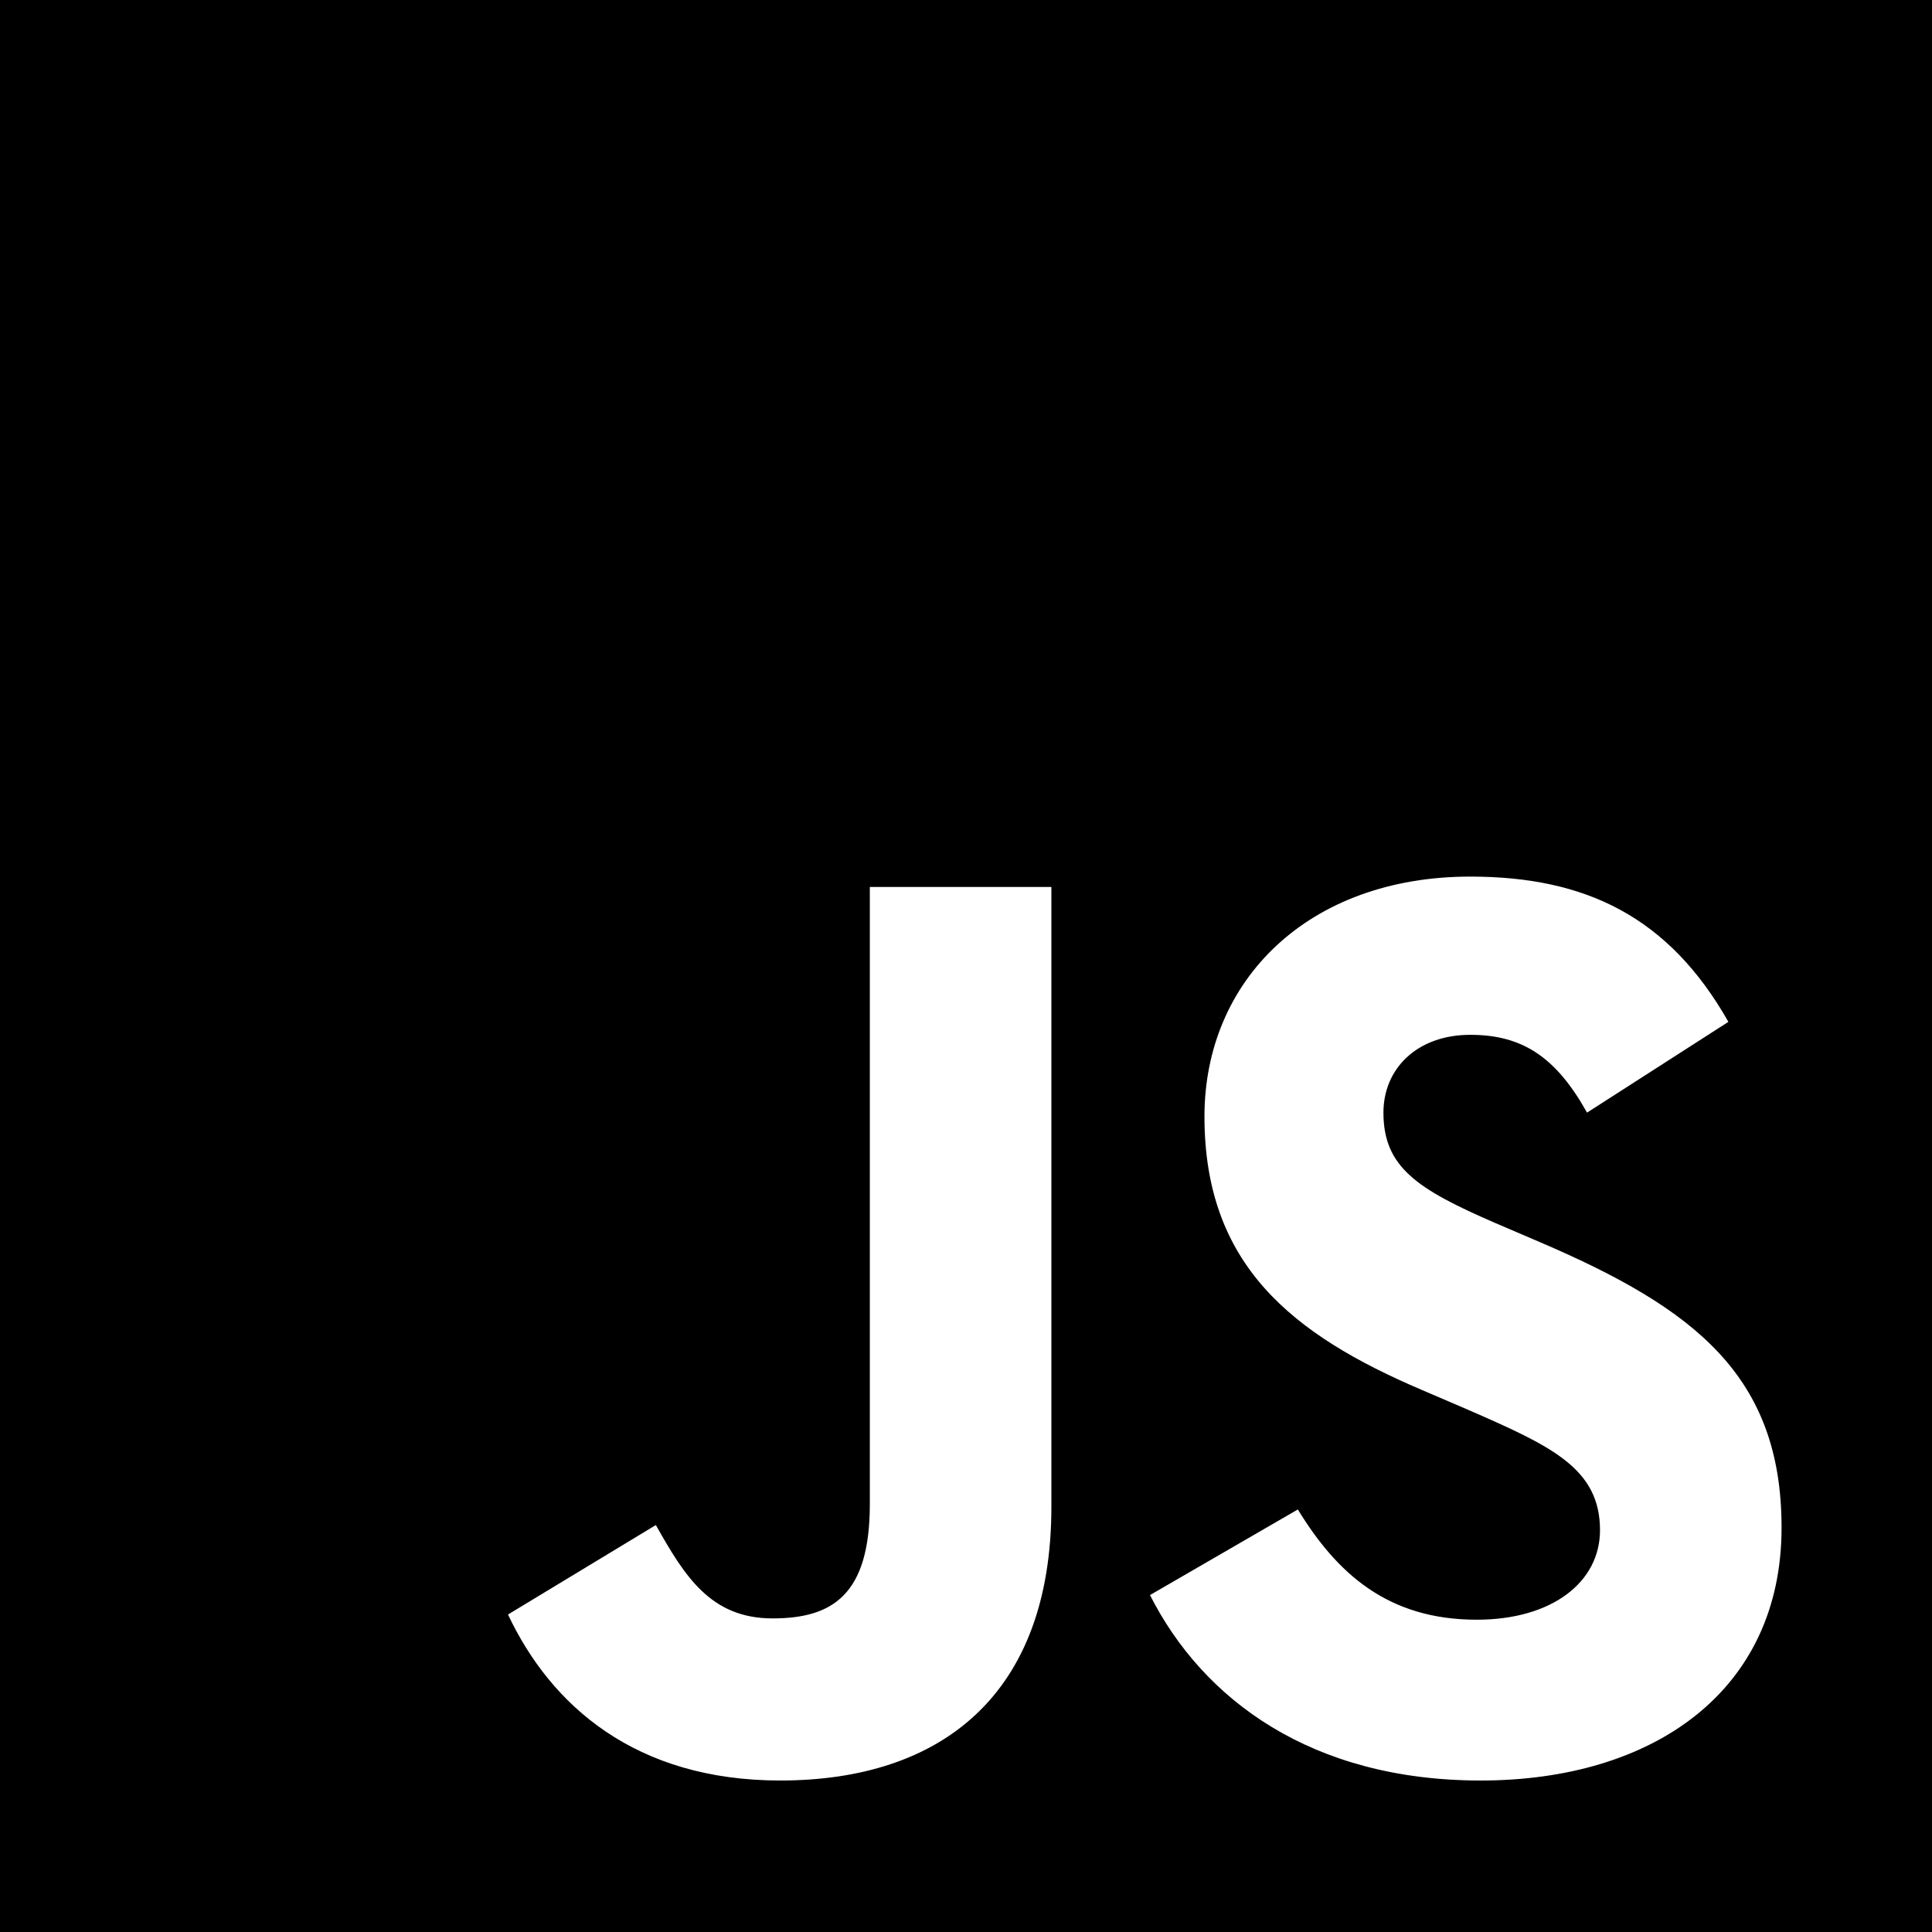
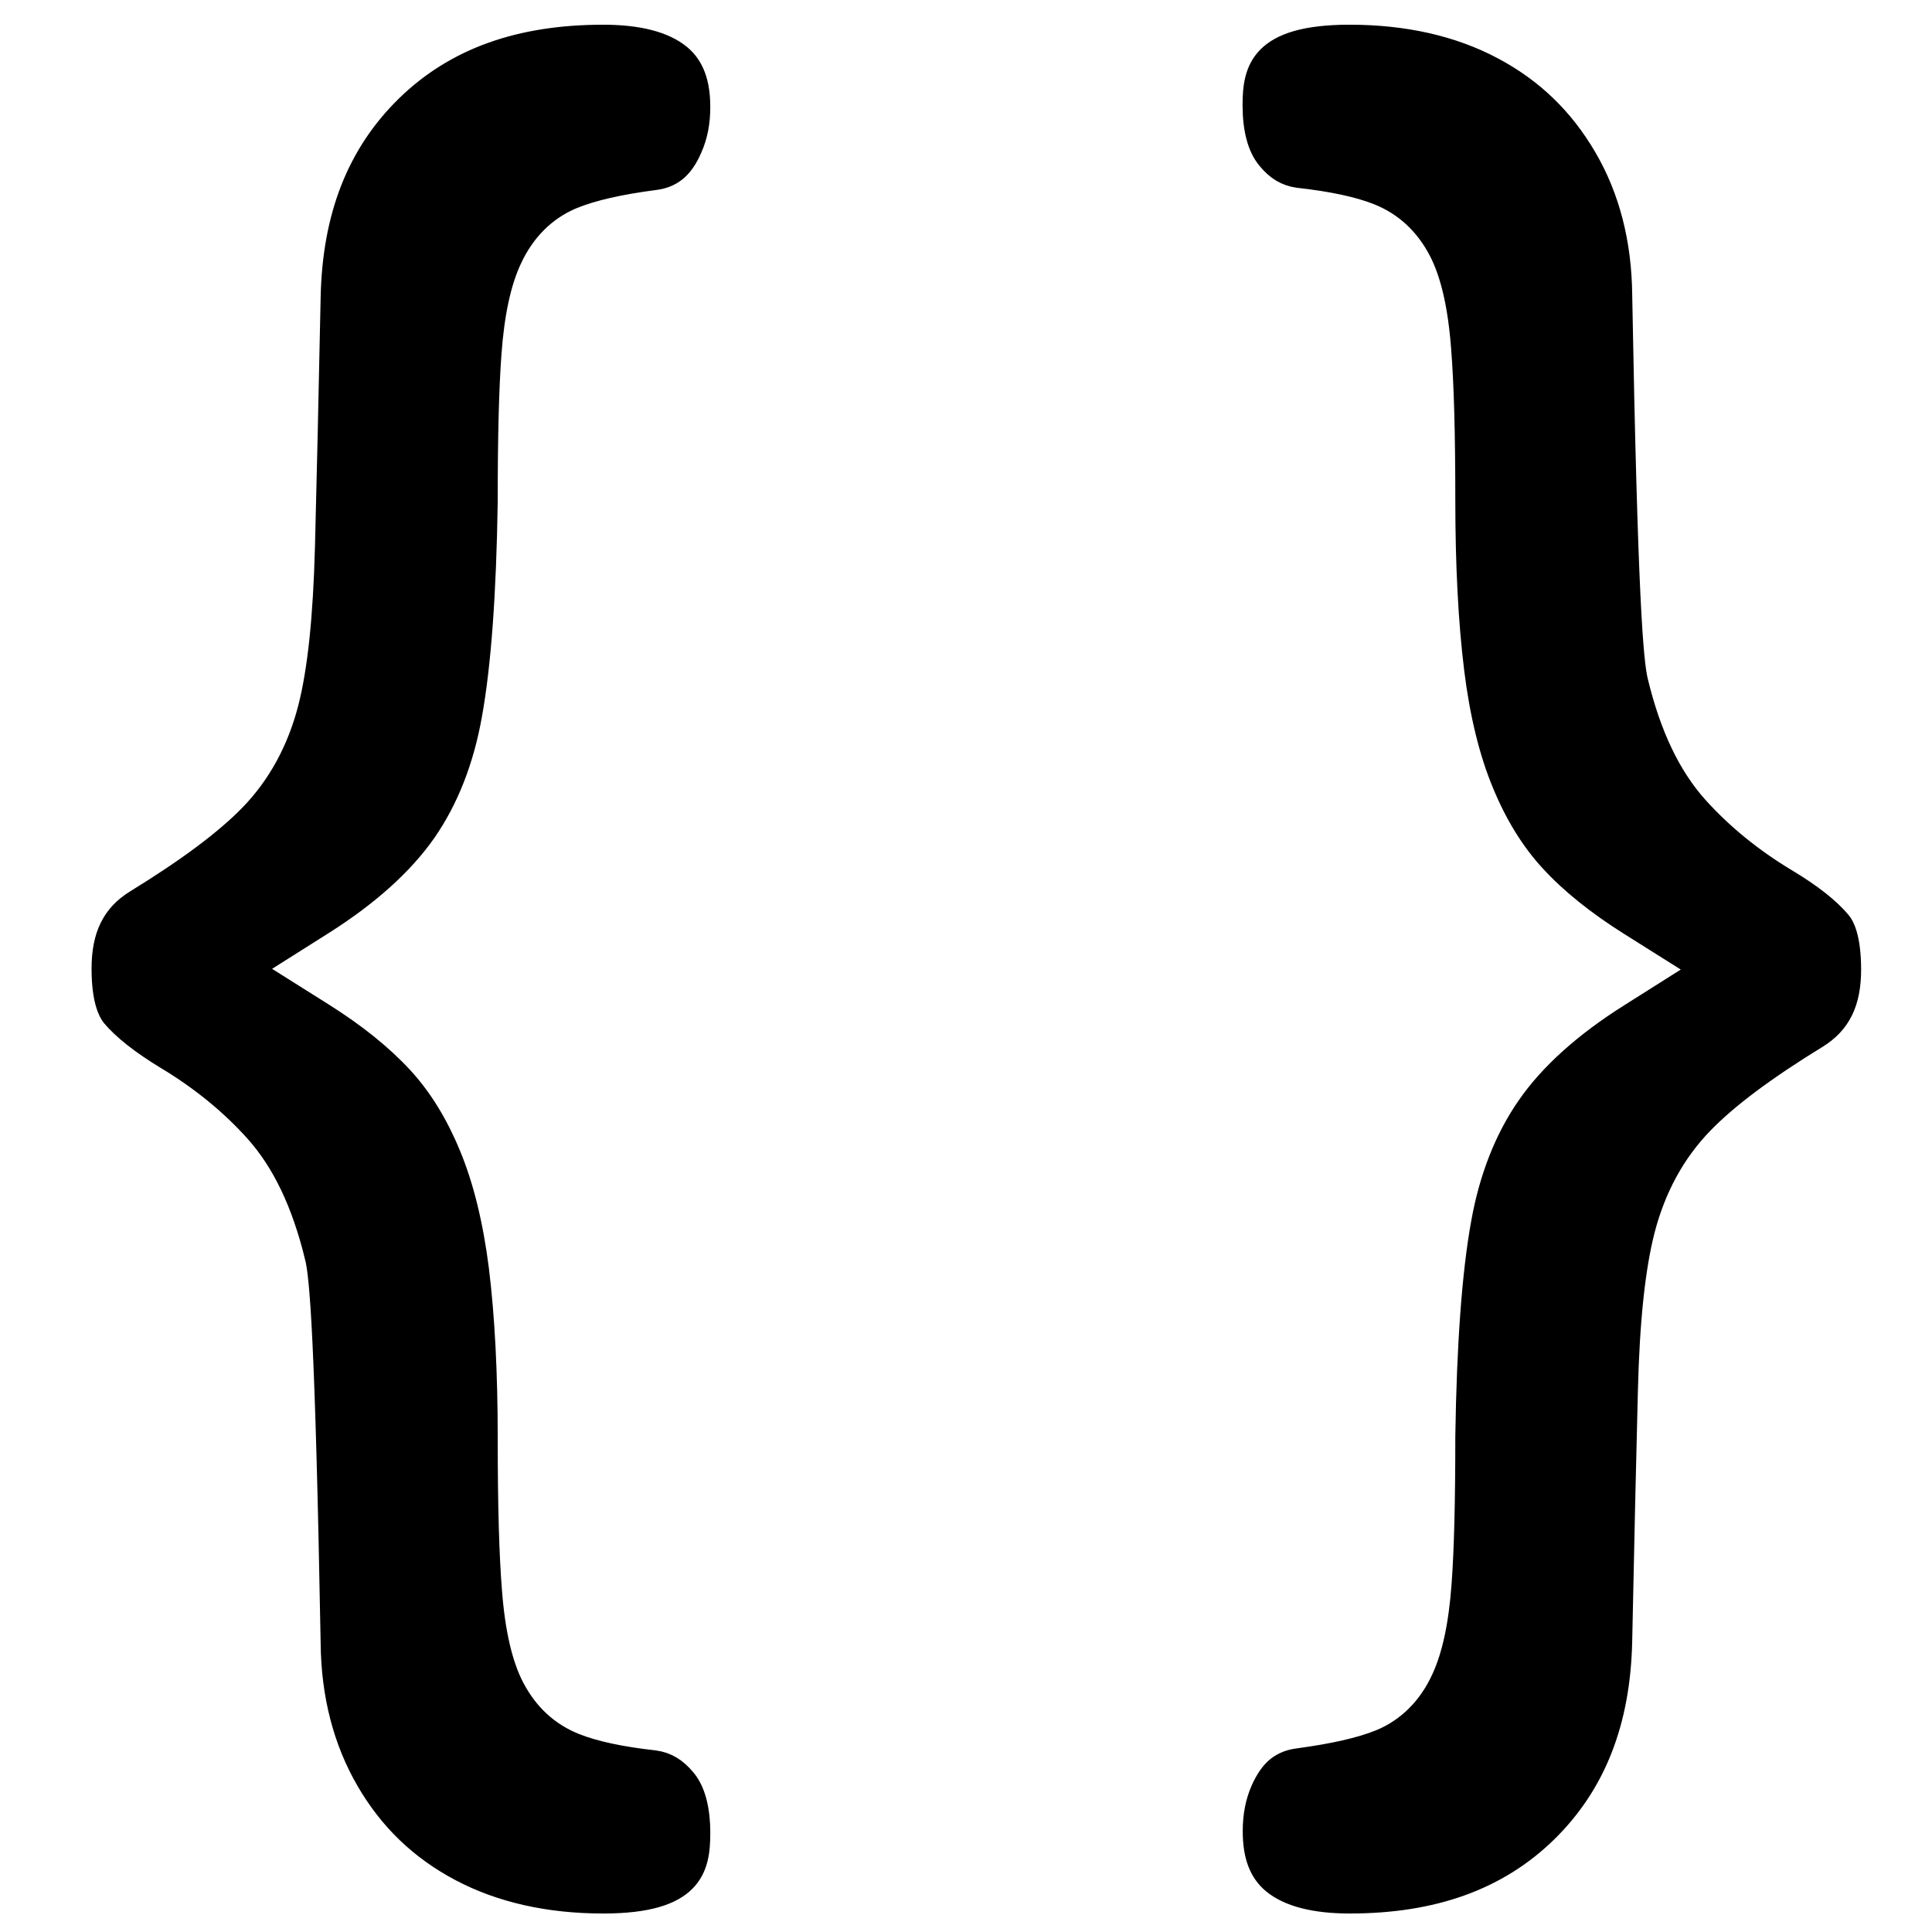
- <svg xmlns="http://www.w3.org/2000/svg" version="1.1" viewBox="0 0 630 630">
-   <path d="M 0 0 L 0 630 L 630 630 L 630 0 L 0 0 z M 479.453 285.846 C 517.091 285.846 544.156 298.958 563.607 333.213 L 517.512 362.814 C 507.362 344.632 496.368 337.443 479.453 337.443 C 462.114 337.443 451.119 348.438 451.119 362.814 C 451.119 380.577 462.115 387.765 487.486 398.762 L 502.287 405.105 C 552.612 426.674 580.945 448.662 580.945 498.139 C 580.945 551.426 539.08 580.604 482.836 580.604 C 427.86 580.604 392.336 554.387 375 520.131 L 423.207 492.219 C 435.897 512.942 452.39 528.166 481.568 528.166 C 506.1 528.166 521.742 515.901 521.742 498.984 C 521.742 478.686 505.672 471.496 478.605 459.658 L 463.809 453.311 C 421.094 435.129 392.758 412.294 392.758 364.084 C 392.758 319.68 426.589 285.846 479.453 285.846 z M 283.639 289.23 L 342.842 289.23 L 342.842 491.367 C 342.842 552.687 306.898 580.6 254.457 580.6 C 207.098 580.6 179.608 556.072 165.652 526.473 L 165.65 526.475 L 165.65 526.469 C 165.651 526.47 165.652 526.471 165.652 526.473 L 213.863 497.297 C 223.165 513.788 231.625 527.74 251.92 527.74 C 271.374 527.74 283.639 520.13 283.639 490.529 L 283.639 289.23 z " />
+ <svg xmlns="http://www.w3.org/2000/svg" width="1000" height="1000" viewBox="0 0 1000 1000" id="svg2" version="1.1">
+   <defs id="defs8" />
+   <path class="st1" d="M 843.779,524.887 880.276,501.832 843.779,478.865 c -17.002,-10.682 -30.889,-21.809 -41.215,-33.115 -9.881,-10.682 -18.16,-24.123 -24.658,-39.88 -6.854,-16.379 -11.75,-36.497 -14.599,-59.642 -3.028,-24.48 -4.54,-53.855 -4.54,-87.237 0,-34.806 -0.712,-60.799 -2.226,-79.492 -1.692,-21.72 -5.519,-37.922 -11.483,-49.494 -7.299,-14.065 -18.071,-23.946 -31.957,-29.465 -9.97,-3.917 -23.501,-6.854 -41.215,-8.813 -6.231,-0.891 -11.127,-3.74 -15.845,-9.525 -4.896,-5.964 -7.389,-15.311 -7.389,-27.863 0,-18.248 3.829,-36.052 49.85,-36.052 28.307,0 53.232,5.608 74.151,16.735 20.652,10.949 36.408,26.171 48.336,46.556 11.928,20.385 18.071,44.241 18.338,71.036 2.85,158.184 5.786,189.874 8.19,199.933 6.765,28.041 17.002,49.405 31.156,65.161 12.729,14.154 28.218,26.794 46.022,37.476 12.907,7.744 22.254,15.133 27.951,21.987 1.603,1.87 5.163,8.101 5.163,24.658 0,17.091 -5.341,27.952 -17.359,35.34 -26.972,16.557 -46.378,31.067 -59.196,44.331 -14.421,14.866 -24.569,33.47 -30.177,55.191 -4.985,19.406 -7.923,46.734 -8.813,83.409 -0.891,34.45 -1.87,77.534 -2.939,129.253 -0.891,41.927 -13.62,74.241 -38.811,98.898 -25.281,24.658 -58.663,36.675 -101.925,36.675 -18.16,0 -31.601,-3.473 -39.791,-10.237 -6.855,-5.697 -10.059,-14.243 -10.059,-26.883 0,-8.012 1.336,-14.955 4.095,-21.275 2.405,-5.43 5.163,-9.436 8.368,-11.928 3.028,-2.315 6.409,-3.651 10.682,-4.184 18.426,-2.494 32.224,-5.608 42.372,-9.703 14.154,-5.786 25.281,-16.824 32.135,-31.868 5.519,-11.928 8.902,-27.863 10.415,-48.425 1.336,-17.893 1.959,-43.085 1.959,-76.822 0.712,-47.268 3.384,-84.388 8.101,-110.381 4.184,-23.59 12.195,-43.886 23.678,-60.443 11.572,-16.824 29.465,-32.936 53.232,-47.891 z m -680.5,125.781 c 2.494,10.059 5.341,41.749 8.19,199.933 0.271,26.794 6.498,50.651 18.337,71.036 11.839,20.385 27.684,35.607 48.336,46.556 20.919,11.127 45.844,16.735 74.152,16.735 46.022,0 49.85,-17.803 49.85,-36.052 0,-12.551 -2.494,-21.987 -7.389,-27.862 -4.718,-5.697 -9.614,-8.635 -15.845,-9.525 -17.714,-1.959 -31.245,-4.896 -41.126,-8.813 -13.887,-5.519 -24.658,-15.4 -31.957,-29.465 -5.964,-11.572 -9.792,-27.684 -11.483,-49.493 -1.514,-18.783 -2.226,-44.776 -2.226,-79.493 0,-33.381 -1.514,-62.757 -4.54,-87.237 -2.939,-23.145 -7.833,-43.173 -14.688,-59.553 -6.498,-15.756 -14.777,-29.198 -24.658,-39.88 -10.415,-11.305 -24.212,-22.432 -41.215,-33.114 l -36.497,-22.966 36.497,-23.055 c 23.678,-14.955 41.571,-31.067 53.321,-47.891 11.483,-16.557 19.495,-36.853 23.678,-60.443 4.718,-25.993 7.389,-63.202 8.101,-110.381 0,-33.738 0.623,-58.84 1.959,-76.822 1.514,-20.652 4.896,-36.497 10.415,-48.426 6.855,-15.044 17.982,-26.082 32.046,-31.868 10.059,-4.095 23.946,-7.3 42.372,-9.703 4.273,-0.534 7.655,-1.87 10.682,-4.184 3.206,-2.494 6.053,-6.498 8.367,-11.928 2.85,-6.409 4.184,-13.353 4.184,-21.364 0,-12.641 -3.206,-21.186 -10.059,-26.883 -8.279,-6.765 -21.631,-10.237 -39.88,-10.237 -43.352,0 -76.733,12.017 -101.925,36.675 -25.192,24.658 -37.921,56.971 -38.811,98.898 -1.069,51.719 -2.048,94.804 -2.939,129.253 -0.98,36.675 -3.829,64.003 -8.813,83.409 -5.608,21.72 -15.756,40.325 -30.177,55.191 -12.908,13.264 -32.313,27.773 -59.286,44.331 -12.017,7.388 -17.358,18.248 -17.358,35.34 0,16.646 3.651,22.788 5.163,24.658 5.697,6.766 15.044,14.154 27.952,21.988 17.803,10.682 33.292,23.322 46.022,37.476 14.243,15.845 24.391,37.12 31.245,65.161 z" id="path11" style="fill:#000000;stroke:#000000;stroke-width:11;stroke-miterlimit:4;stroke-dasharray:none;stroke-opacity:1" />
</svg>
